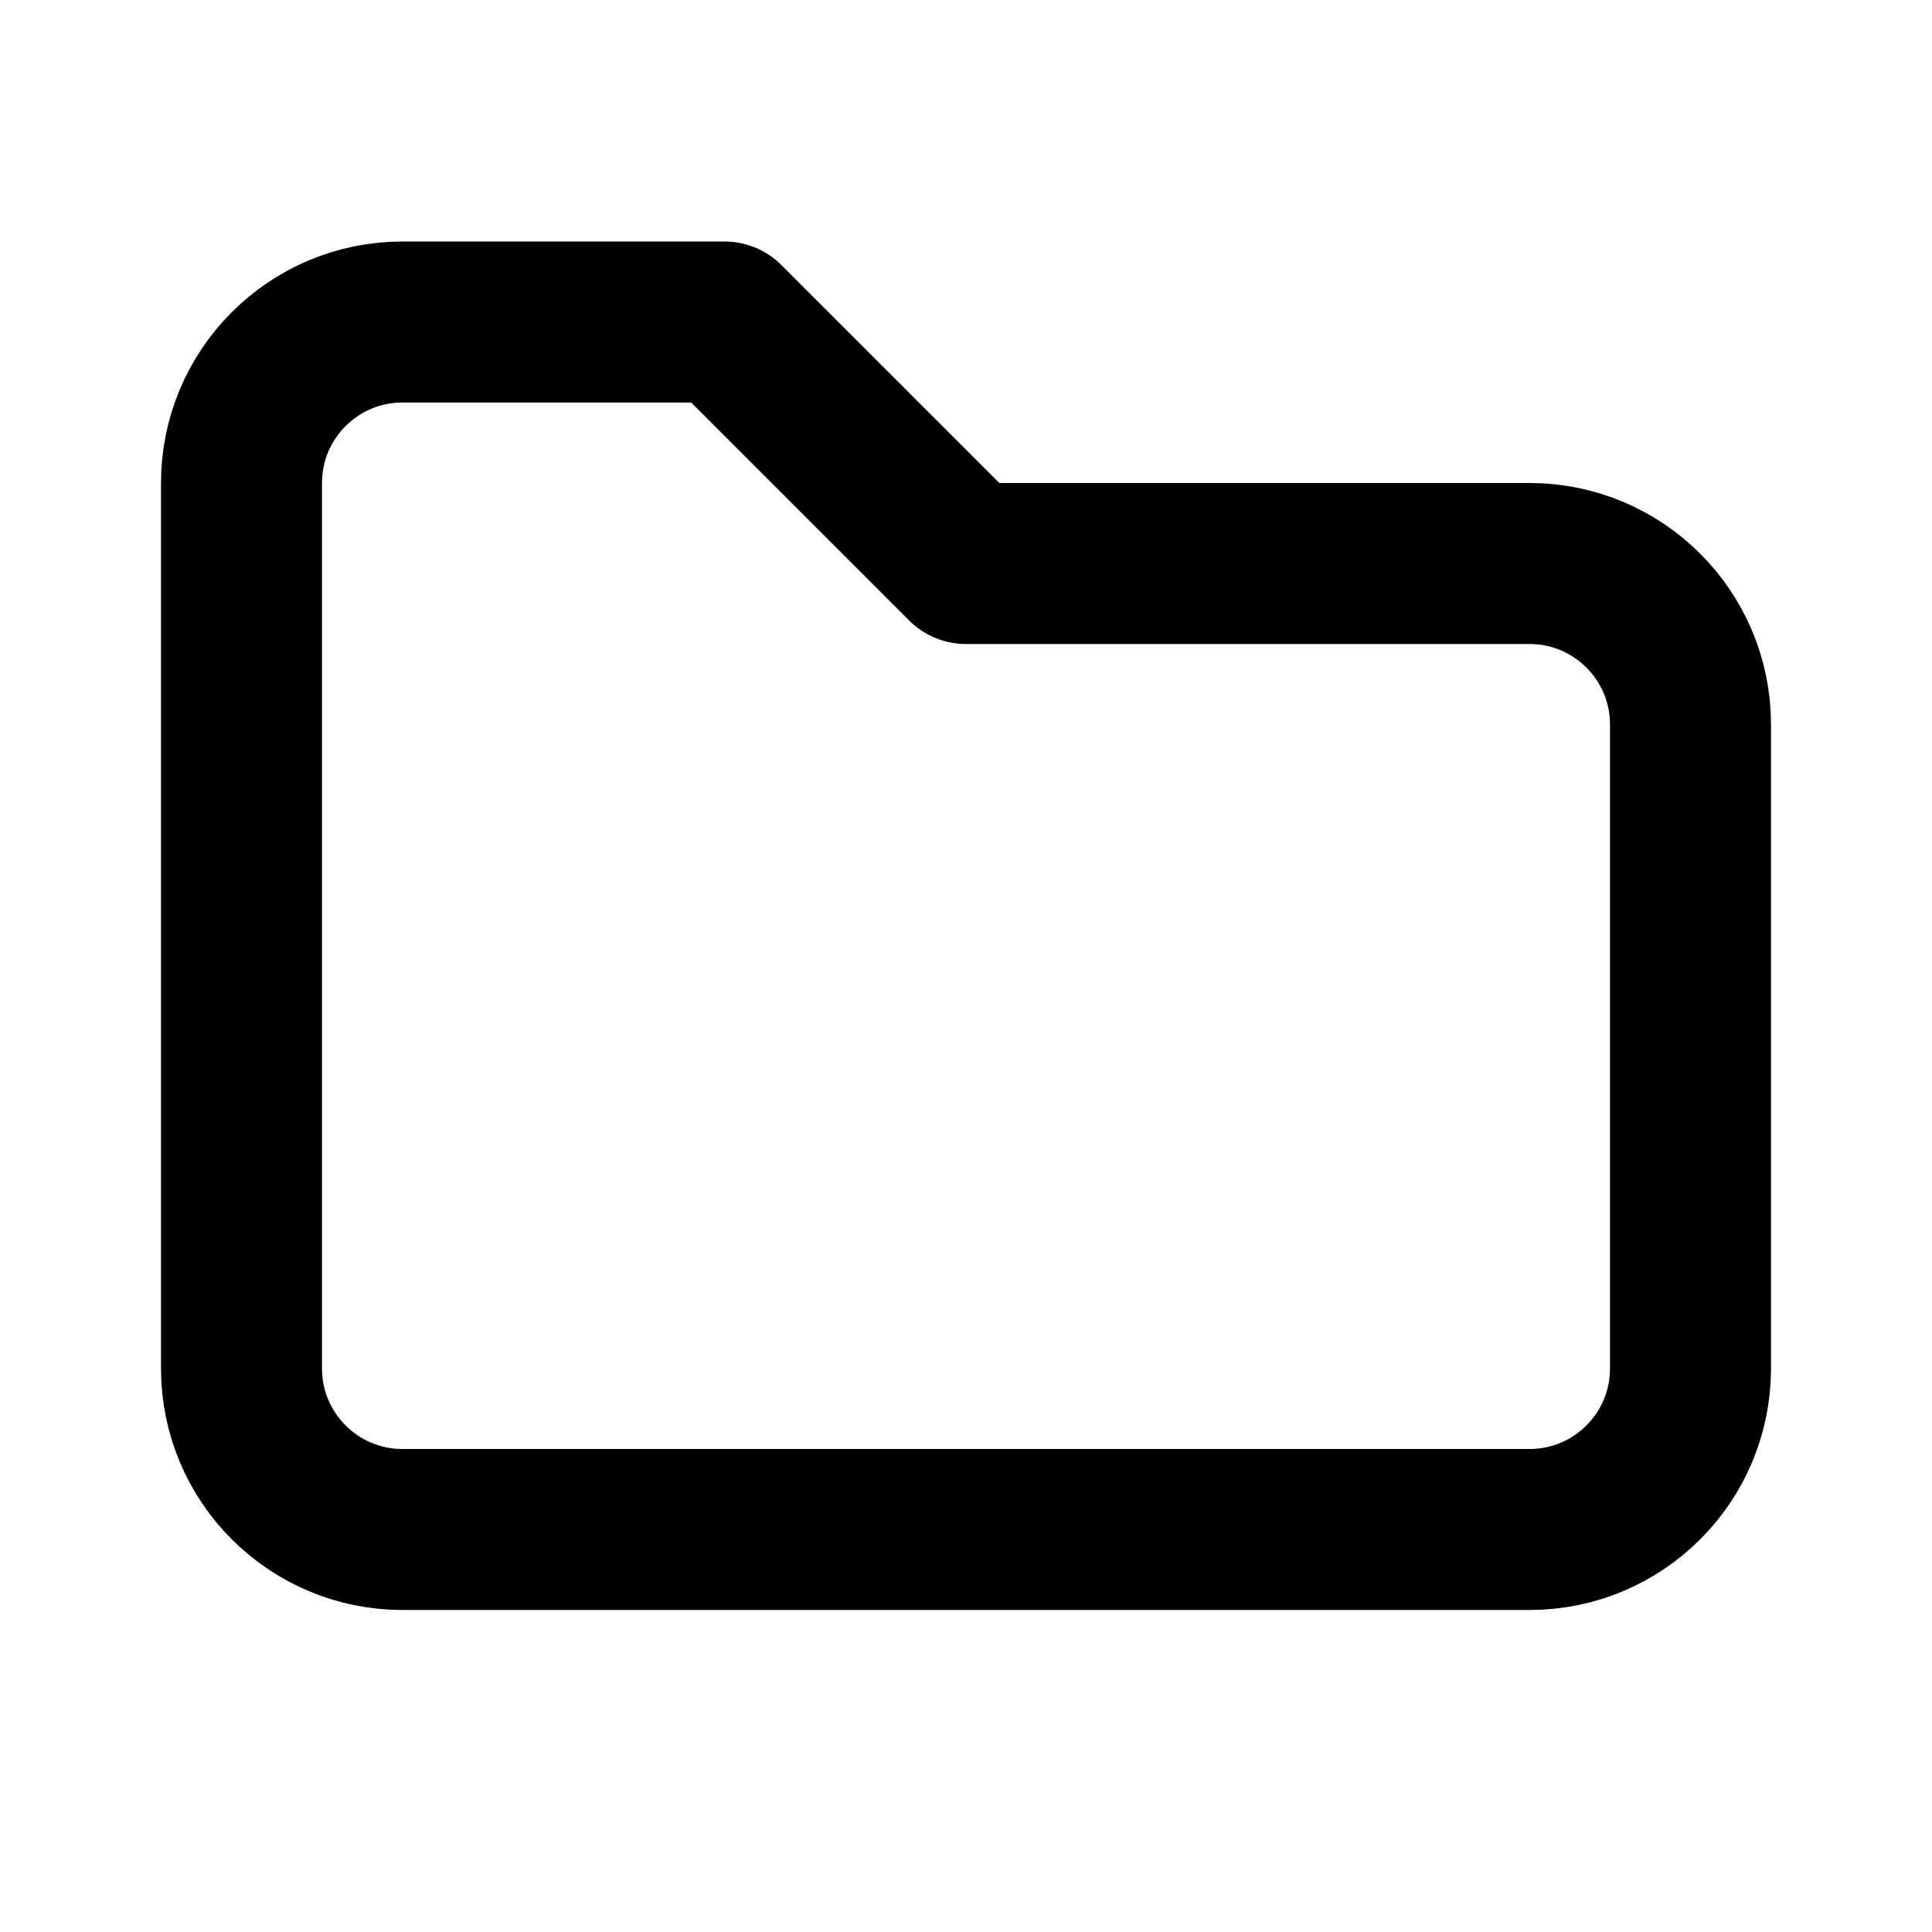
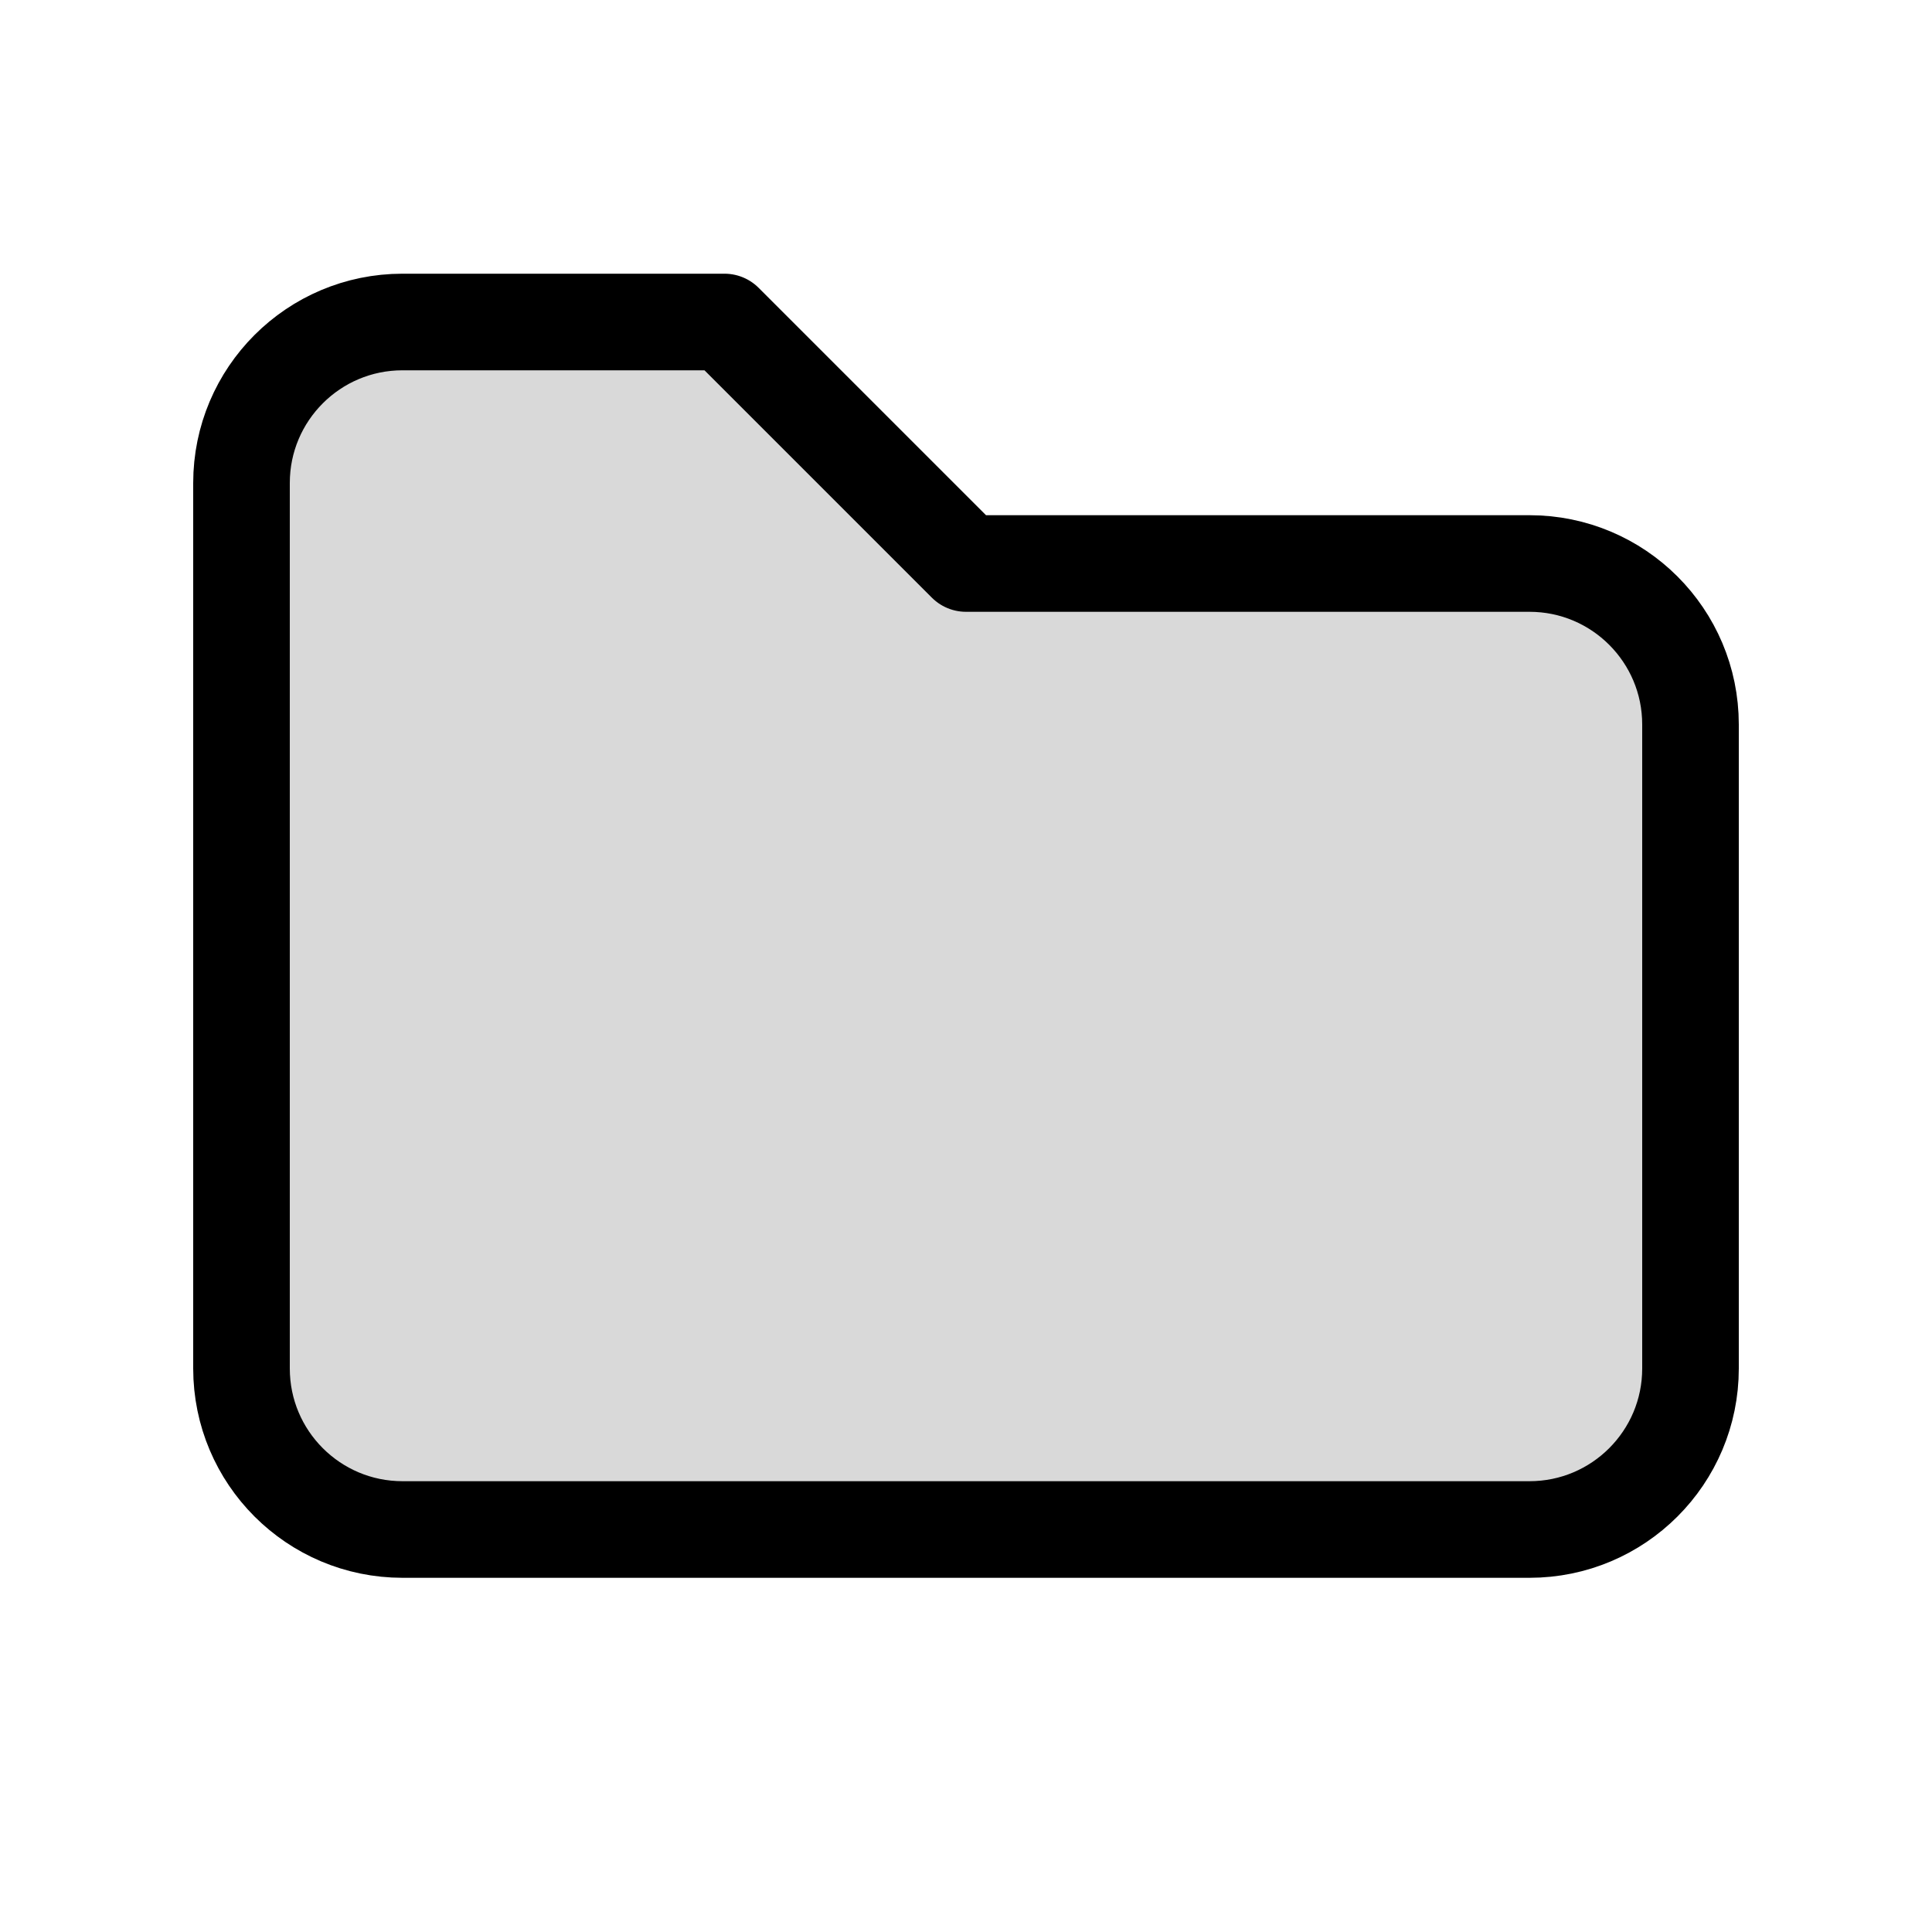
- <svg xmlns="http://www.w3.org/2000/svg" width="24" height="24" viewBox="0 0 24 24" fill="none" stroke="currentColor" stroke-width="2" stroke-linecap="round" stroke-linejoin="round" class="icon icon-tabler icons-tabler-outline icon-tabler-folder">
+ <svg xmlns="http://www.w3.org/2000/svg" width="24" height="24" viewBox="0 0 24 24" fill="currentColor" fill-opacity="0.15" stroke="currentColor" stroke-width="1.2" stroke-linecap="round" stroke-linejoin="round" class="icon icon-tabler icons-tabler-outline icon-tabler-folder">
  <path stroke="none" d="M0 0h24v24H0z" fill="none" />
  <path d="M5 4h4l3 3h7a2 2 0 0 1 2 2v8a2 2 0 0 1 -2 2h-14a2 2 0 0 1 -2 -2v-11a2 2 0 0 1 2 -2" />
</svg>
